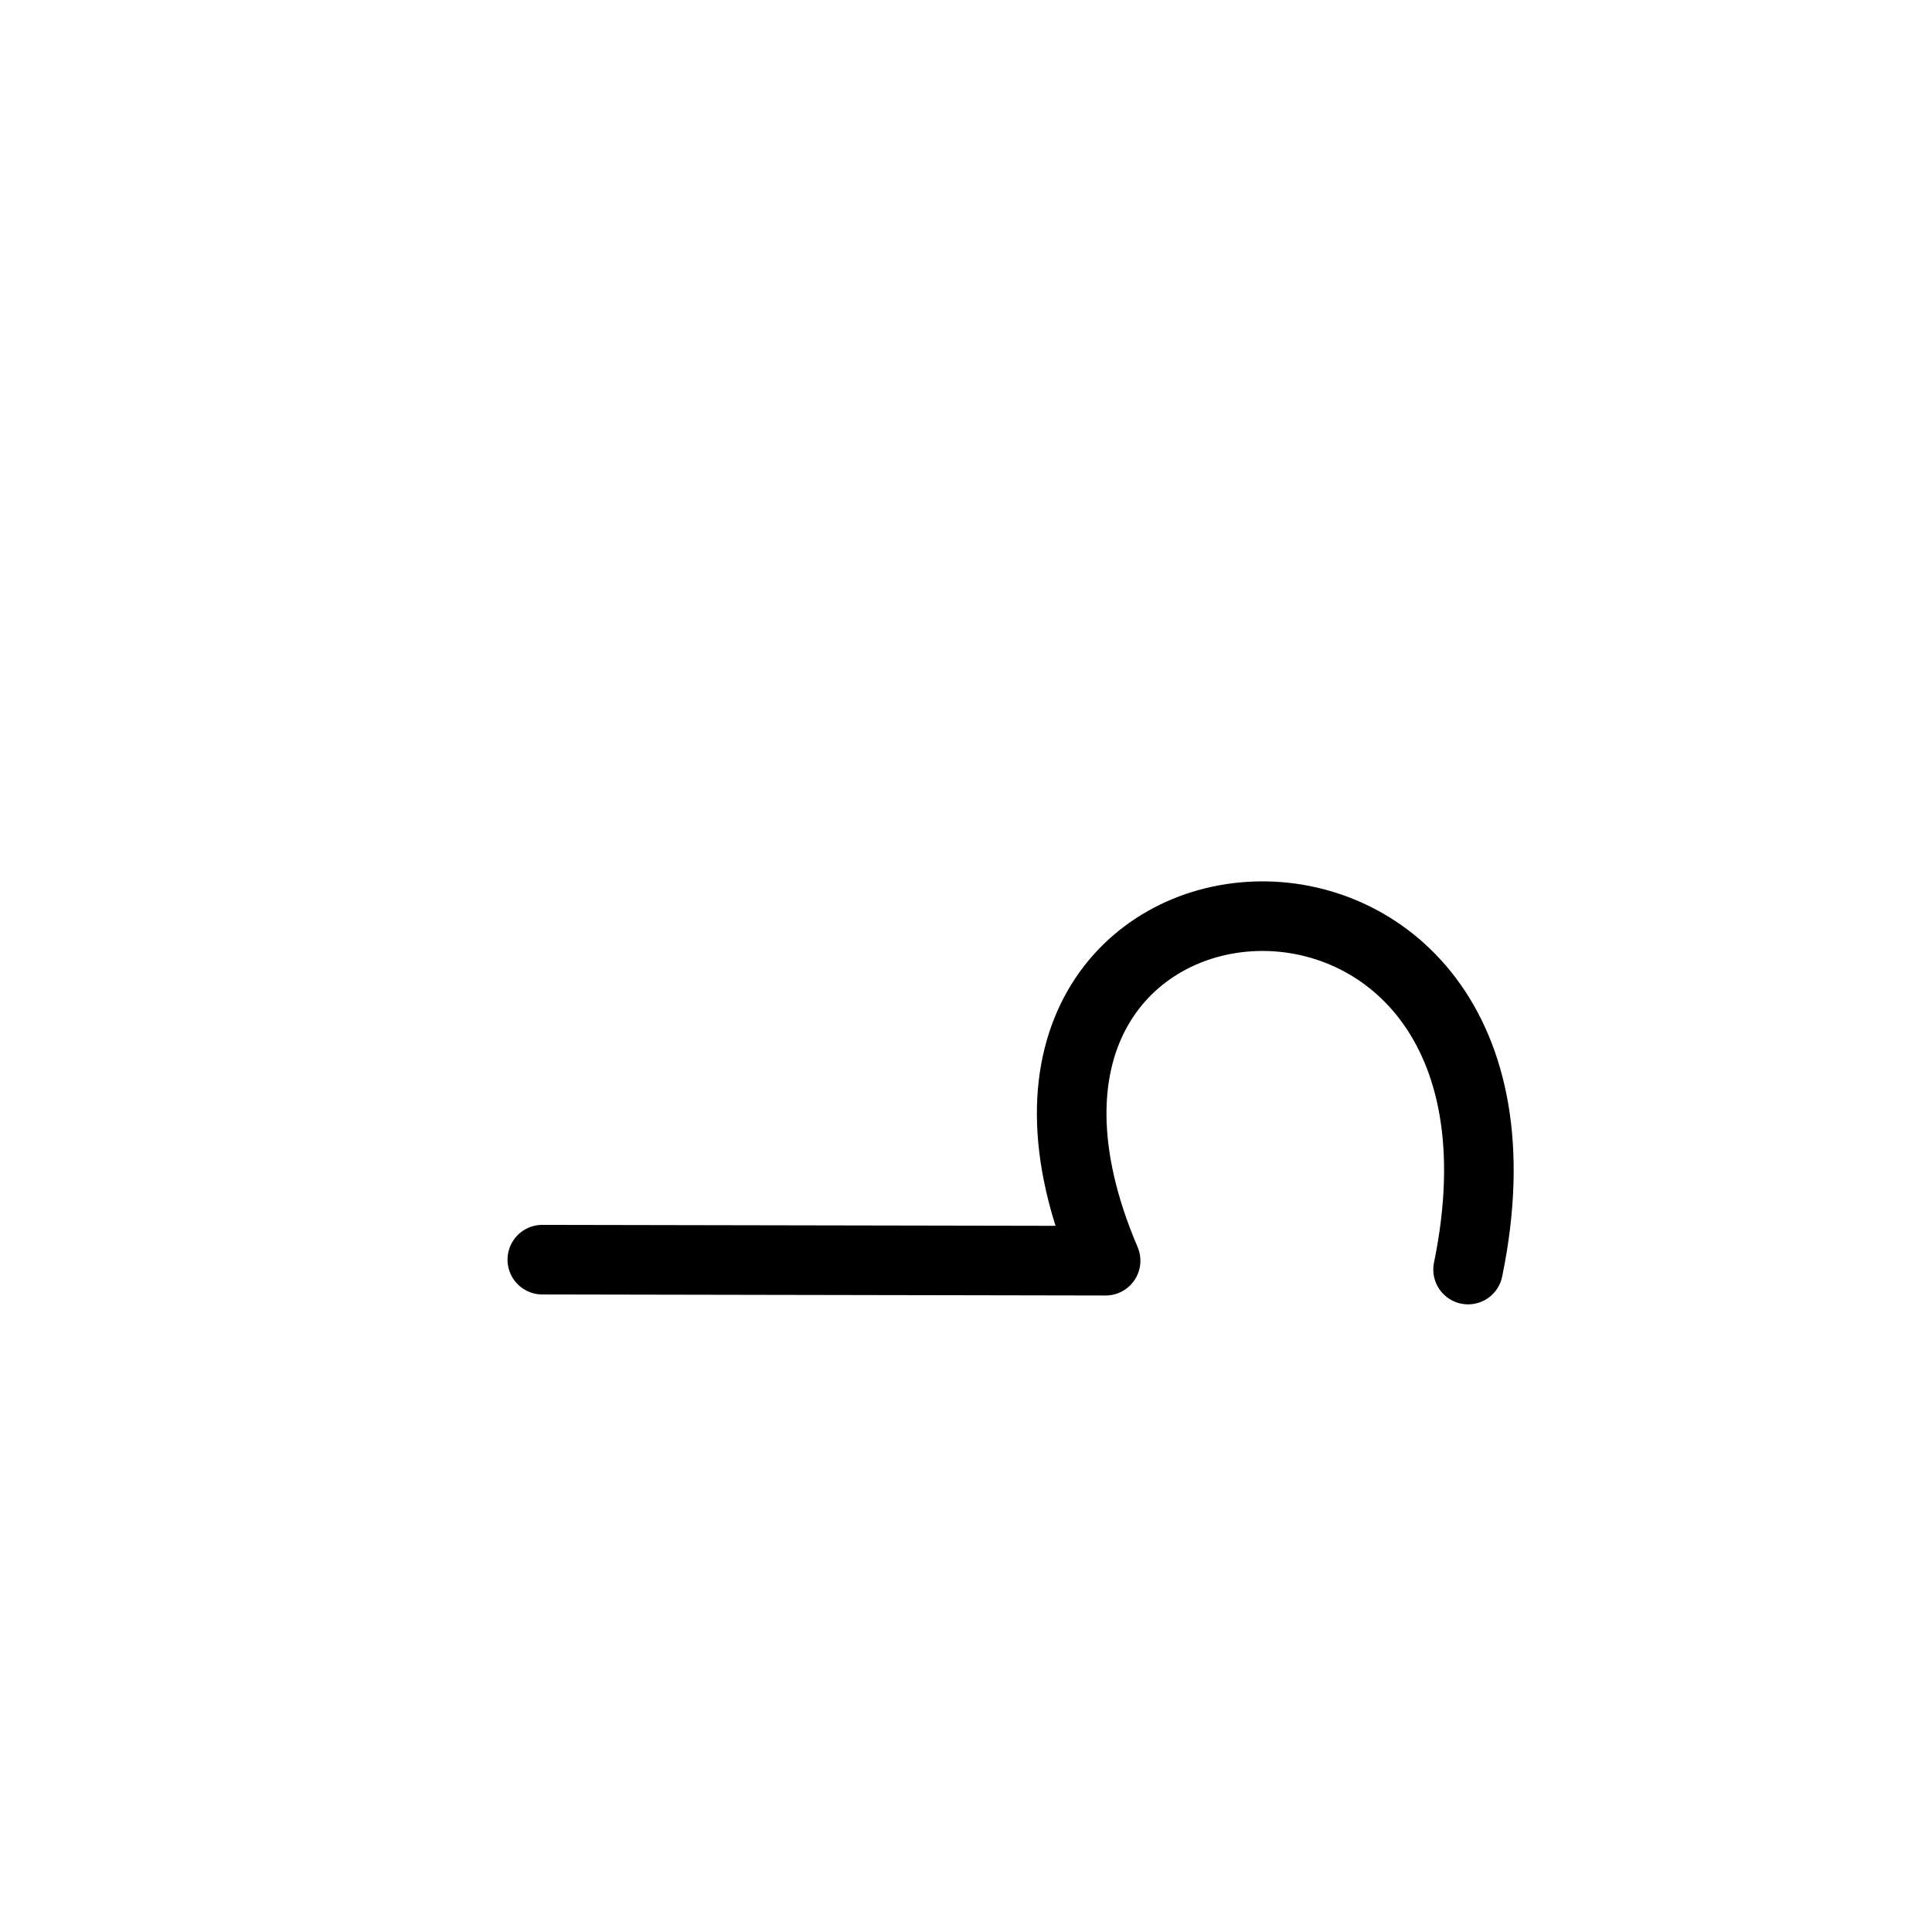
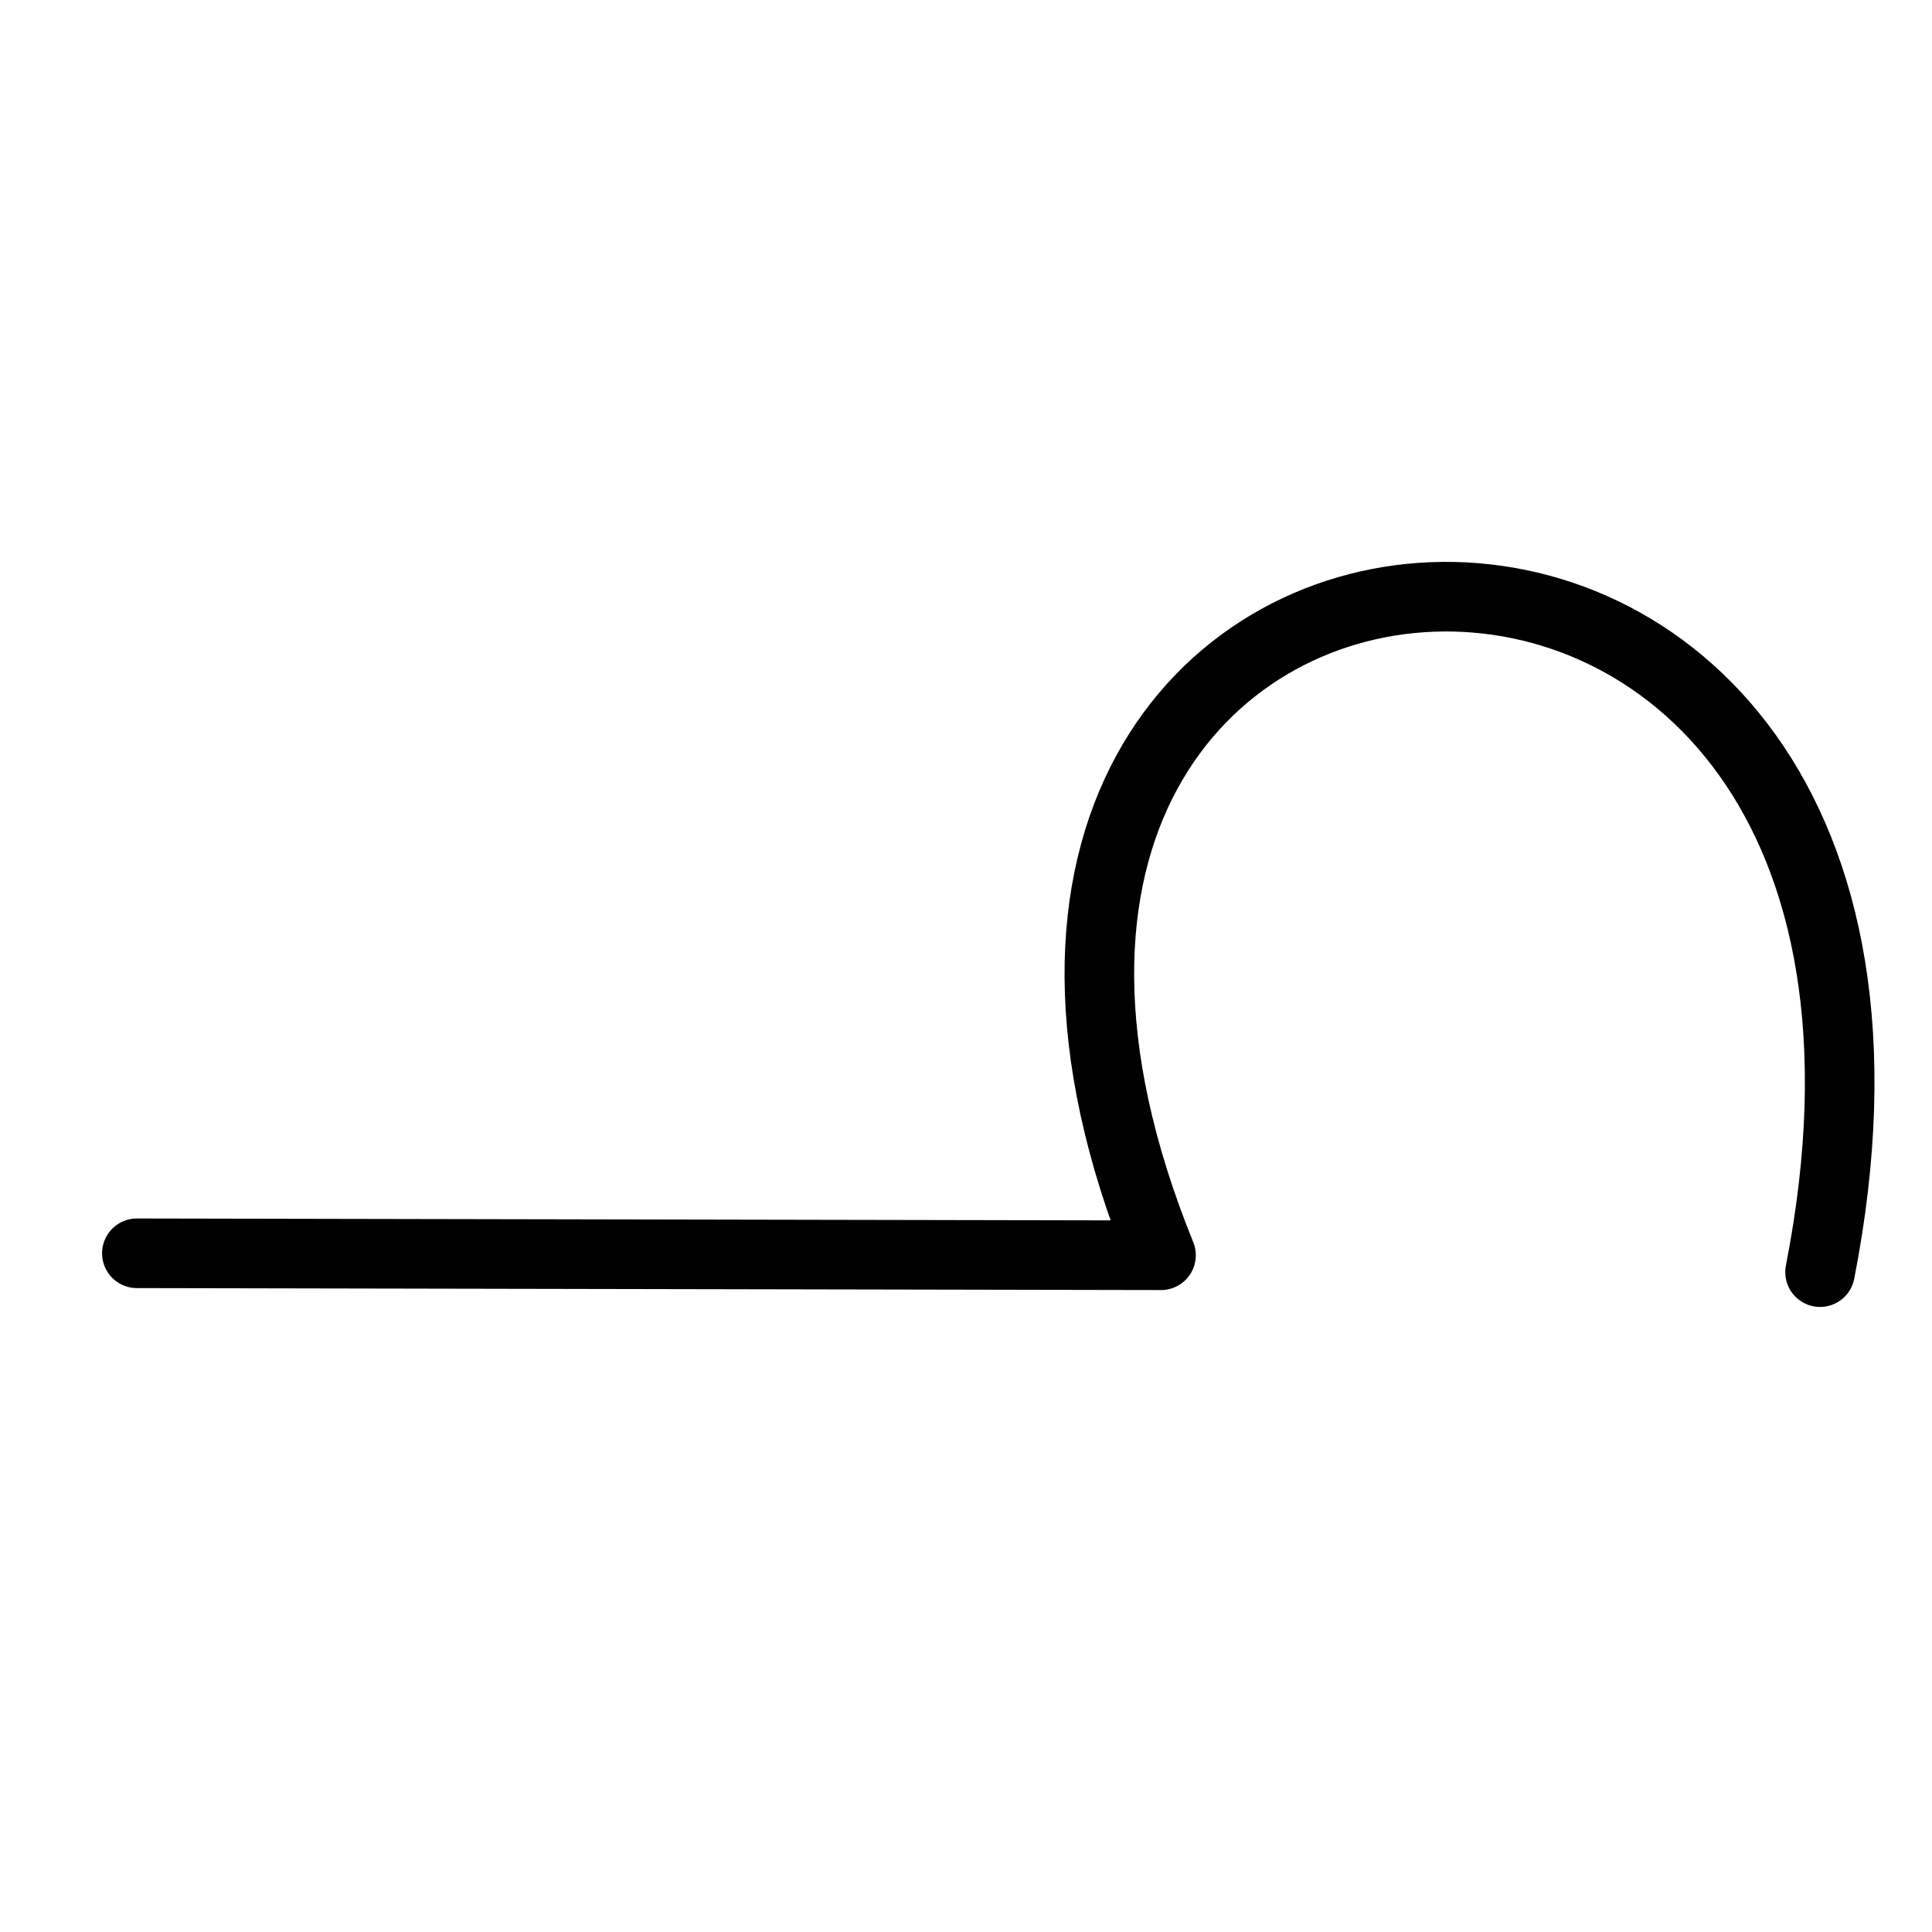
<svg xmlns="http://www.w3.org/2000/svg" width="50mm" height="50mm" viewBox="0 0 50 50" version="1.1" id="svg5">
  <defs id="defs2" />
  <g id="layer1">
-     <path style="fill:none;stroke:#000000;stroke-width:1.801;stroke-linecap:round;stroke-linejoin:round;stroke-dasharray:none;paint-order:fill markers stroke;stop-color:#000000;font-variation-settings:normal;opacity:1;vector-effect:none;fill-opacity:1;stroke-miterlimit:4;stroke-dashoffset:0;stroke-opacity:1;-inkscape-stroke:none;stop-opacity:1" d="m 37.994,32.856 c 2.624,-12.751 -14.217,-11.551 -9.381,-0.229 l -14.578,-0.027" id="path24098" />
+     <path style="font-variation-settings:normal;opacity:1;vector-effect:none;fill:none;fill-opacity:1;stroke:#000000;stroke-width:1.801;stroke-linecap:round;stroke-linejoin:round;stroke-miterlimit:4;stroke-dasharray:none;stroke-dashoffset:0;stroke-opacity:1;-inkscape-stroke:none;paint-order:fill markers stroke;stop-color:#000000;stop-opacity:1" d="M 47.103,32.923 C 51.874,8.55 21.255,10.844 30.047,32.486 L 3.542,32.435" id="path24098" />
  </g>
</svg>
